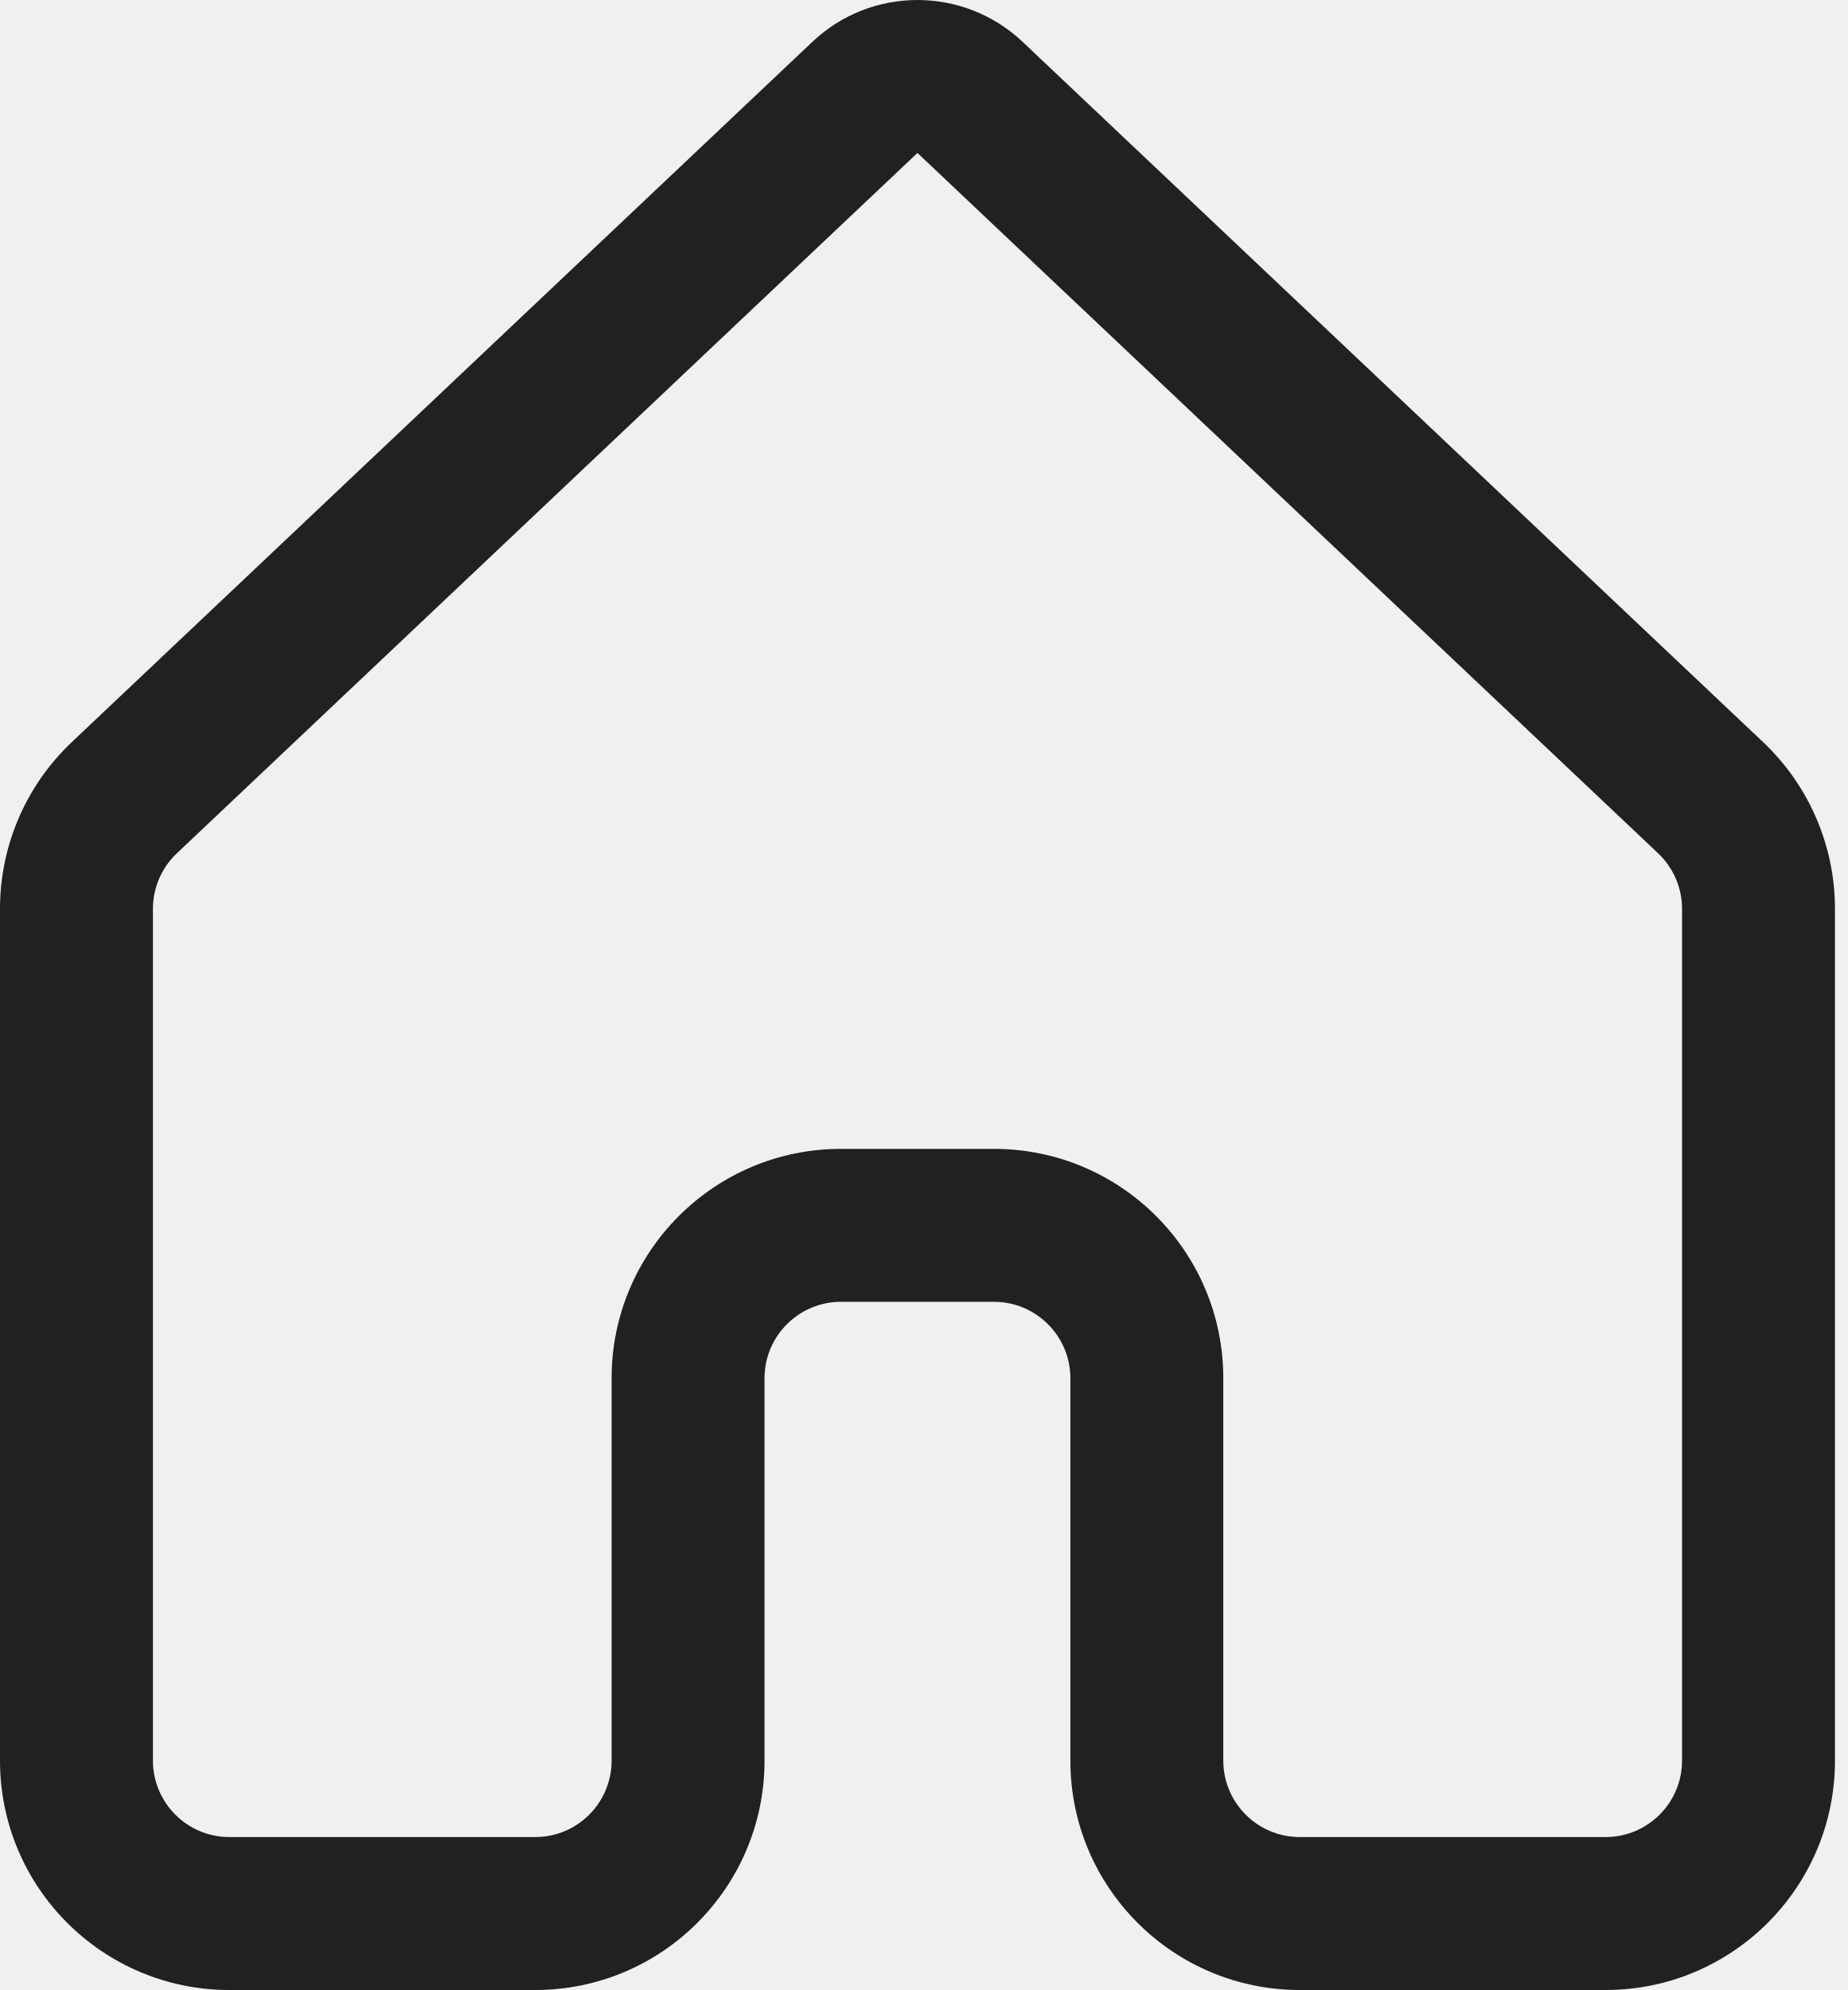
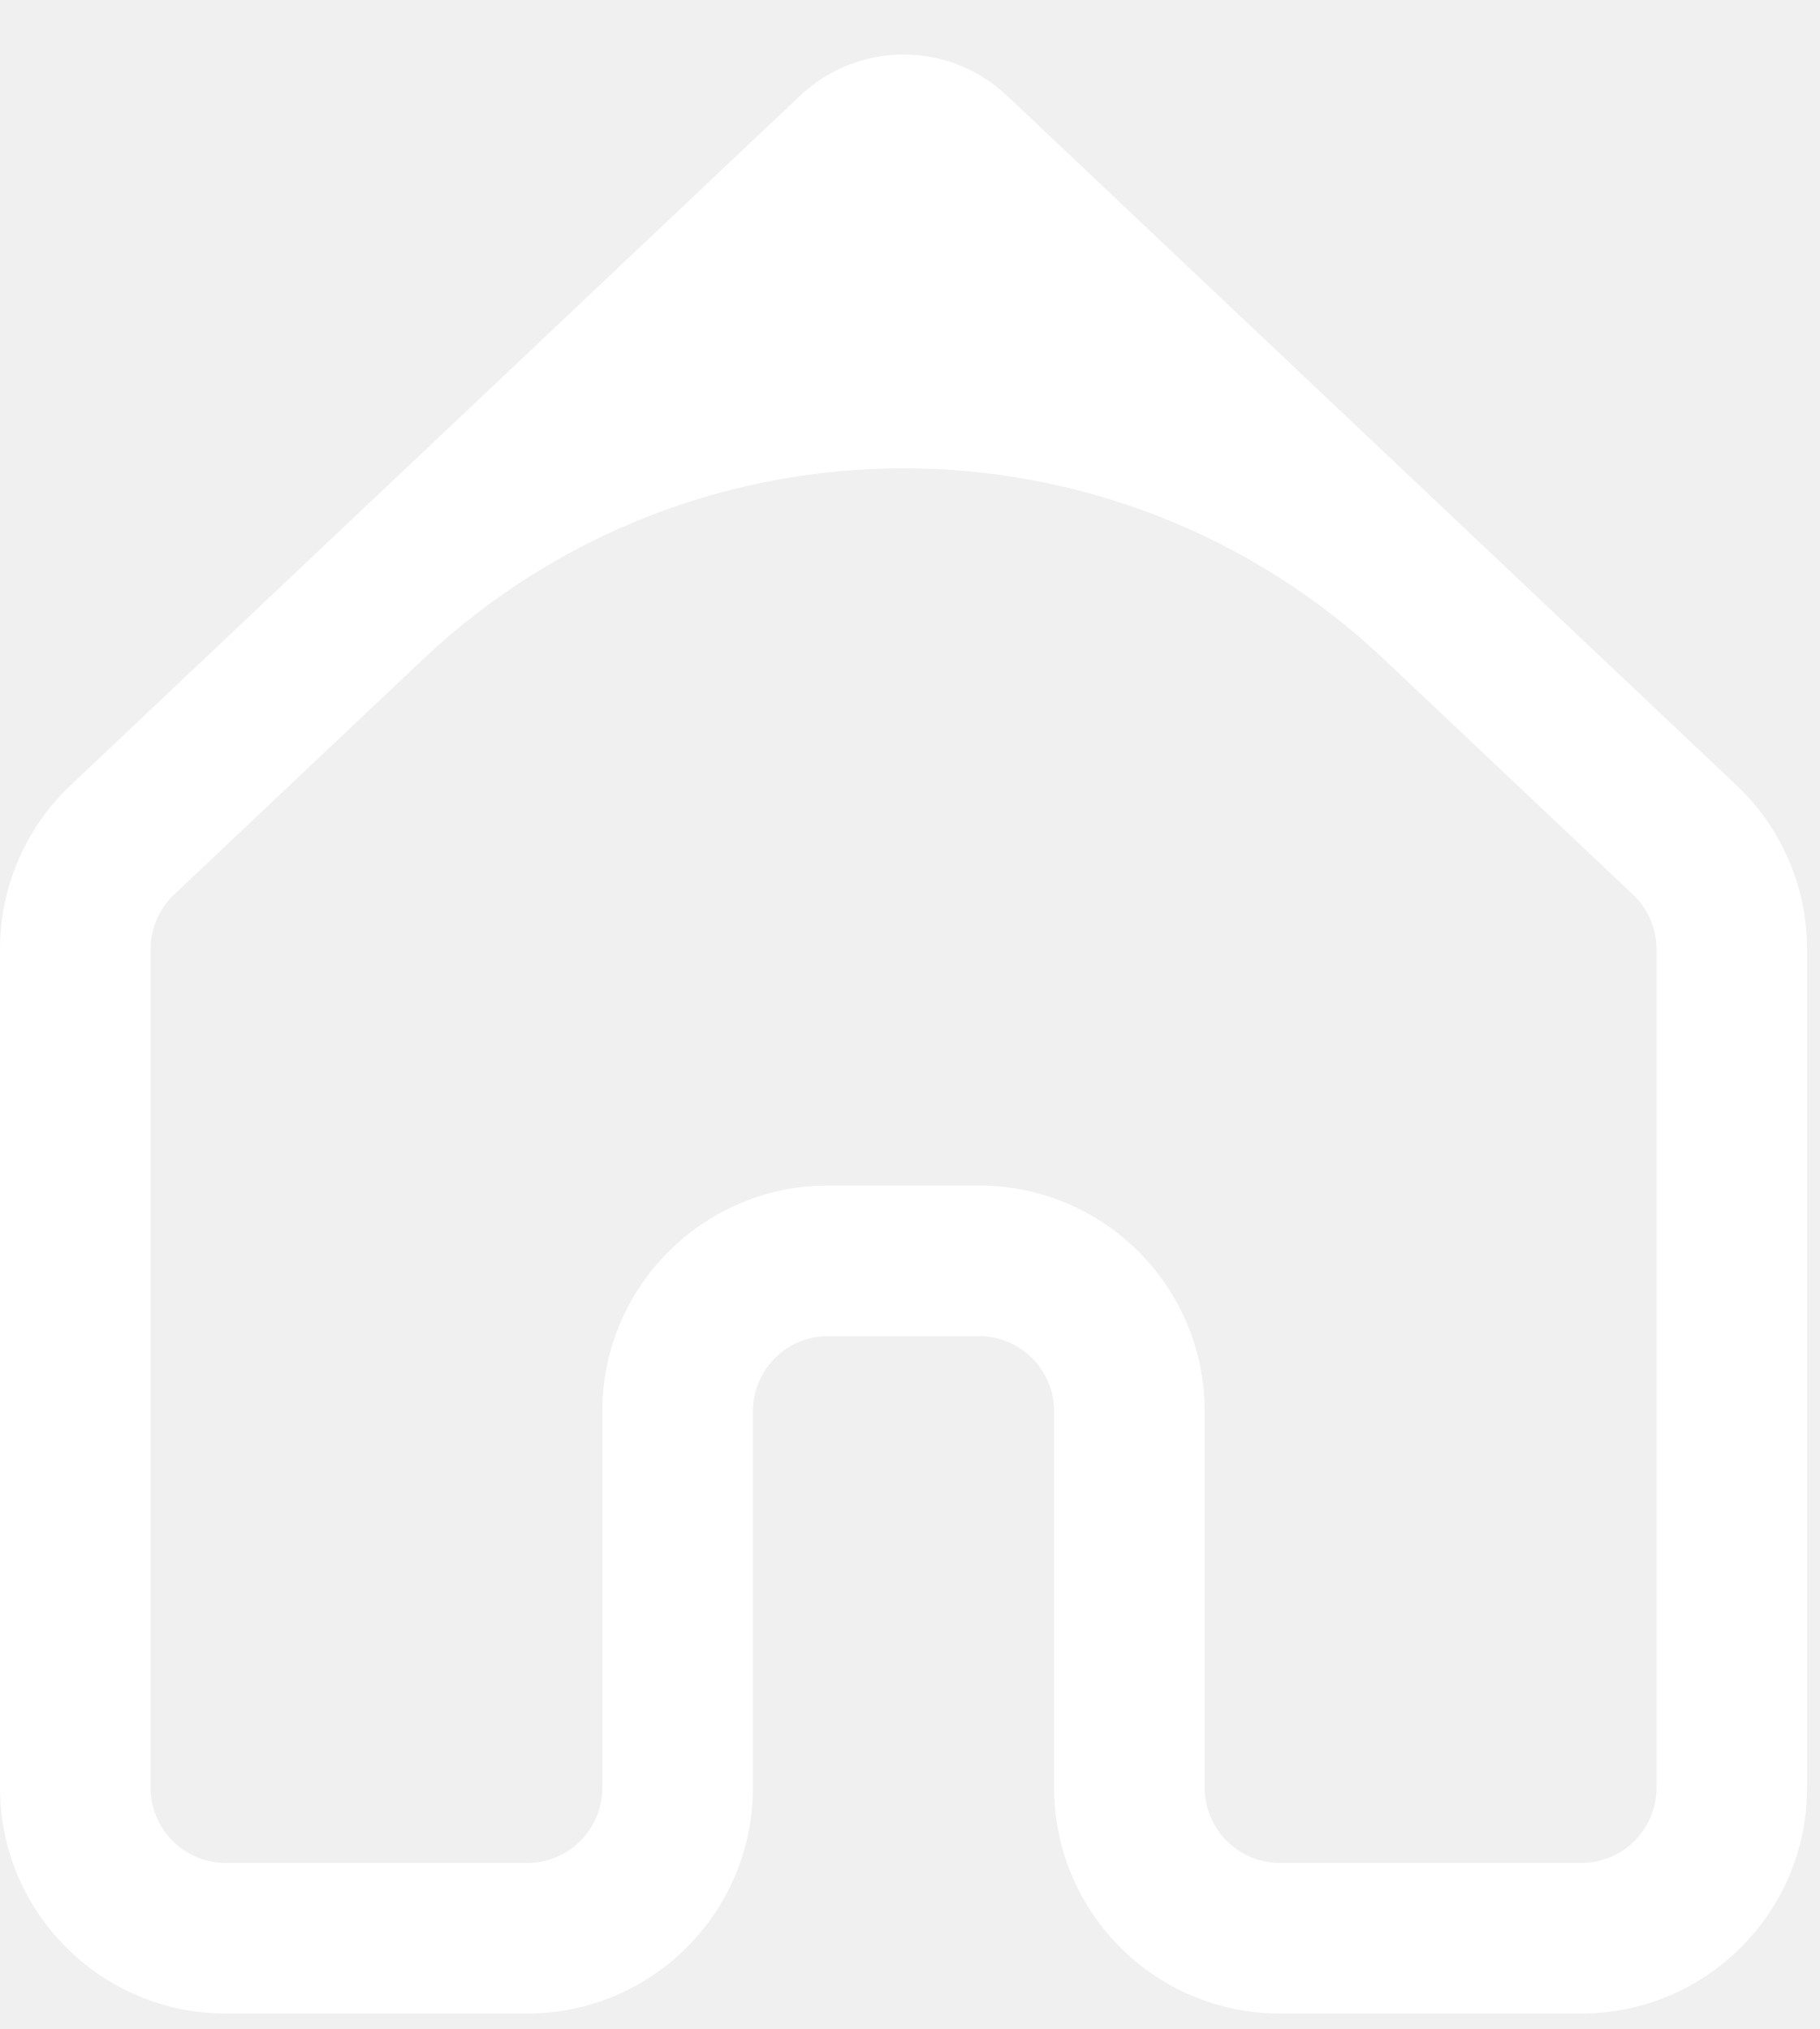
- <svg xmlns="http://www.w3.org/2000/svg" width="26" height="28" viewBox="0 0 26 28" fill="none">
-   <path d="M11.433 0.588C12.262 -0.196 13.56 -0.196 14.39 0.588L24.812 10.442C25.457 11.052 25.823 11.9 25.823 12.788V24.772C25.823 26.555 24.377 28 22.595 28H18.291C16.508 28 15.063 26.555 15.063 24.772V19.392C15.063 18.798 14.581 18.317 13.987 18.317H11.835C11.241 18.317 10.759 18.798 10.759 19.392V24.772C10.759 26.555 9.314 28 7.532 28H3.228C1.445 28 0 26.555 0 24.772V12.788C0 11.9 0.365 11.052 1.01 10.442L11.433 0.588ZM12.911 2.152L2.489 12.006C2.274 12.209 2.152 12.492 2.152 12.788V24.772C2.152 25.366 2.634 25.848 3.228 25.848H7.532C8.126 25.848 8.607 25.366 8.607 24.772V19.392C8.607 17.61 10.053 16.165 11.835 16.165H13.987C15.77 16.165 17.215 17.61 17.215 19.392V24.772C17.215 25.366 17.697 25.848 18.291 25.848H22.595C23.189 25.848 23.671 25.366 23.671 24.772V12.788C23.671 12.492 23.549 12.209 23.334 12.006L12.911 2.152Z" fill="#212121" />
+ <svg xmlns="http://www.w3.org/2000/svg" width="26" height="29" viewBox="0 0 26 29" fill="none">
+   <path d="M11.433 1.368C12.262 0.583 13.56 0.583 14.39 1.368L24.812 11.222C25.457 11.831 25.823 12.68 25.823 13.567V25.552C25.823 27.334 24.377 28.779 22.595 28.779H18.291C16.508 28.779 15.063 27.334 15.063 25.552V20.172C15.063 19.578 14.581 19.096 13.987 19.096H11.835C11.241 19.096 10.759 19.578 10.759 20.172V25.552C10.759 27.334 9.314 28.779 7.532 28.779H3.228C1.445 28.779 0 27.334 0 25.552V13.567C0 12.68 0.365 11.831 1.01 11.222L11.433 1.368ZM19.781 9.427C15.926 5.782 9.896 5.782 6.041 9.427L2.489 12.785C2.274 12.989 2.152 13.271 2.152 13.567V25.552C2.152 26.146 2.634 26.627 3.228 26.627H7.532C8.126 26.627 8.607 26.146 8.607 25.552V20.172C8.607 18.389 10.053 16.944 11.835 16.944H13.987C15.77 16.944 17.215 18.389 17.215 20.172V25.552C17.215 26.146 17.697 26.627 18.291 26.627H22.595C23.189 26.627 23.671 26.146 23.671 25.552V13.567C23.671 13.271 23.549 12.989 23.334 12.785L19.781 9.427Z" fill="white" />
</svg>
